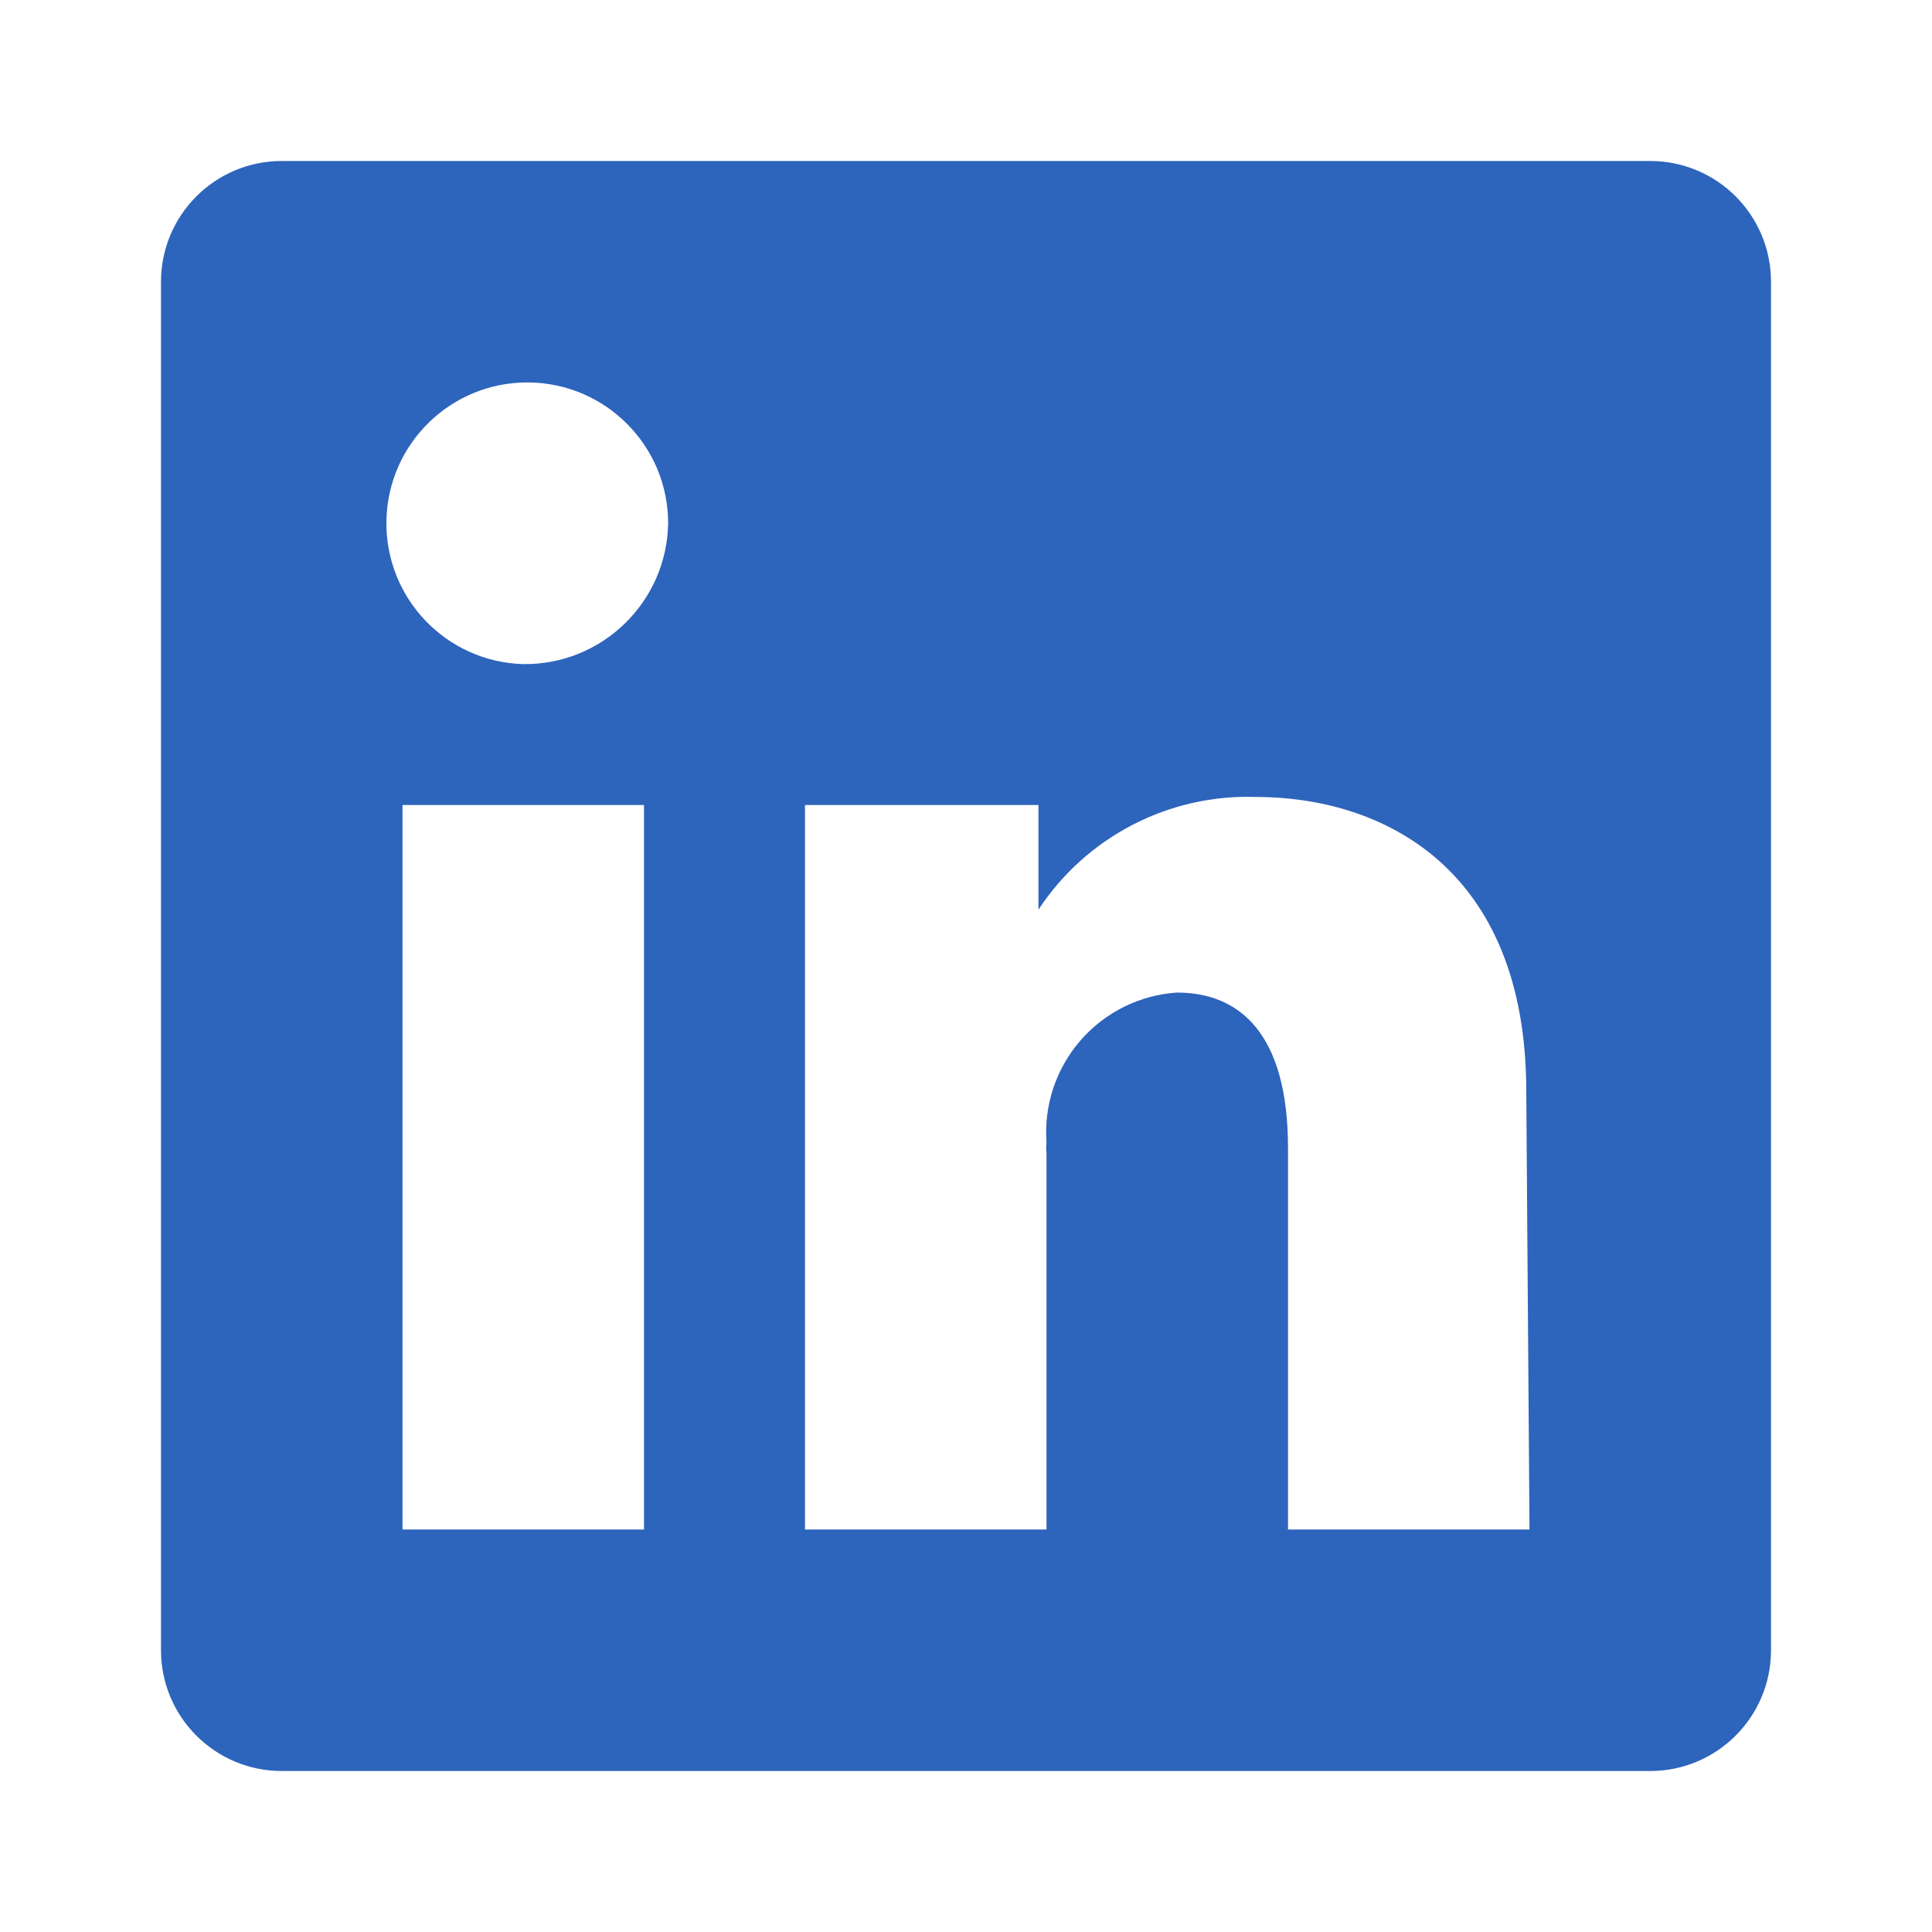
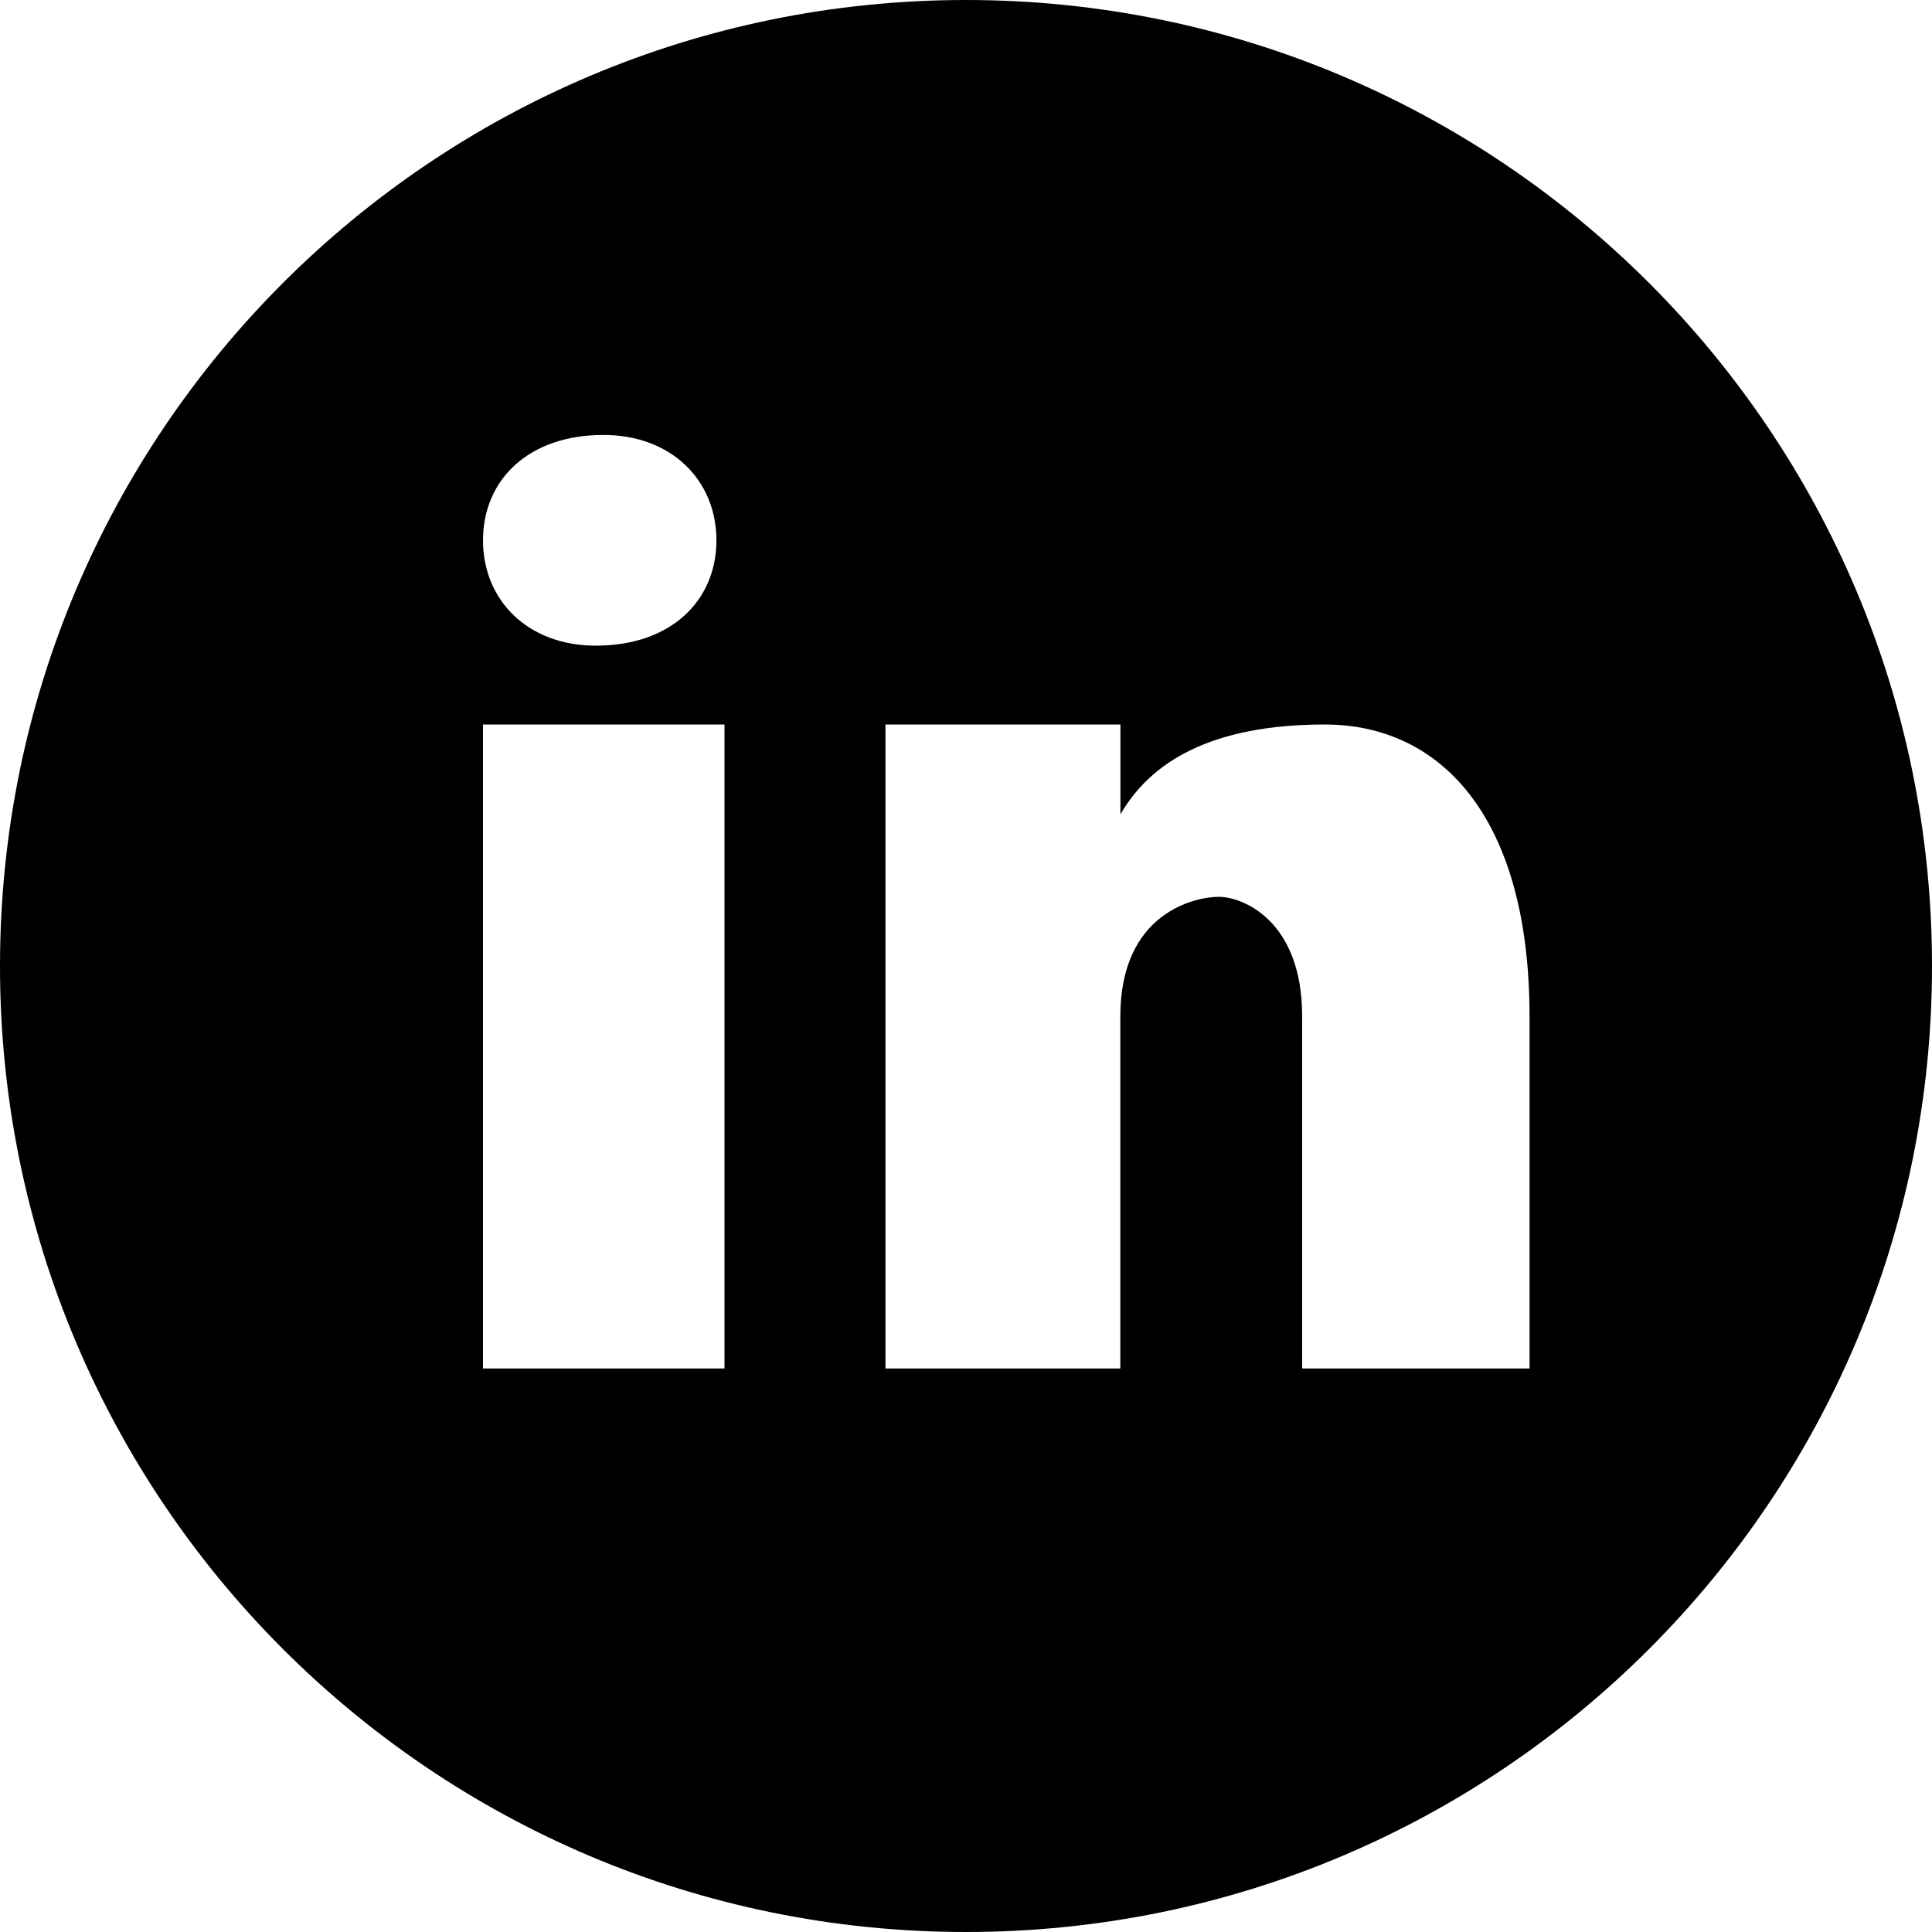
- <svg xmlns="http://www.w3.org/2000/svg" viewBox="0 0 24 24" data-supported-dps="24x24" fill="currentColor" class="mercado-match" width="24" height="24" focusable="false">
-   <path fill="#2d64bc" d="M20.5 2h-17A1.5 1.5 0 002 3.5v17A1.5 1.5 0 003.5 22h17a1.5 1.5 0 001.5-1.5v-17A1.5 1.5 0 0020.5 2zM8 19H5v-9h3zM6.5 8.25A1.75 1.75 0 118.3 6.5a1.78 1.78 0 01-1.8 1.75zM19 19h-3v-4.74c0-1.42-.6-1.93-1.38-1.93A1.74 1.74 0 0013 14.19a.66.66 0 000 .14V19h-3v-9h2.9v1.3a3.11 3.11 0 012.7-1.4c1.55 0 3.36.86 3.36 3.66z" />
+ <svg xmlns="http://www.w3.org/2000/svg" width="16" height="16" viewBox="0 0 16 16" fill="none">
+   <path d="M8 0C3.582 0 0 3.582 0 8C0 12.418 3.582 16 8 16C12.418 16 16 12.418 16 8C16 3.582 12.418 0 8 0ZM4.997 3.602C5.559 3.602 5.933 3.976 5.933 4.475C5.933 4.973 5.559 5.347 4.935 5.347C4.374 5.348 4 4.973 4 4.475C4 3.976 4.374 3.602 4.997 3.602ZM6 11.333H4V6H6V11.333ZM12.667 11.333H10.784V8.419C10.784 7.613 10.282 7.427 10.094 7.427C9.906 7.427 9.278 7.551 9.278 8.419C9.278 8.543 9.278 11.333 9.278 11.333H7.333V6H9.279V6.744C9.529 6.31 10.031 6 10.973 6C11.914 6 12.667 6.744 12.667 8.419V11.333Z" fill="currentColor" />
</svg>
